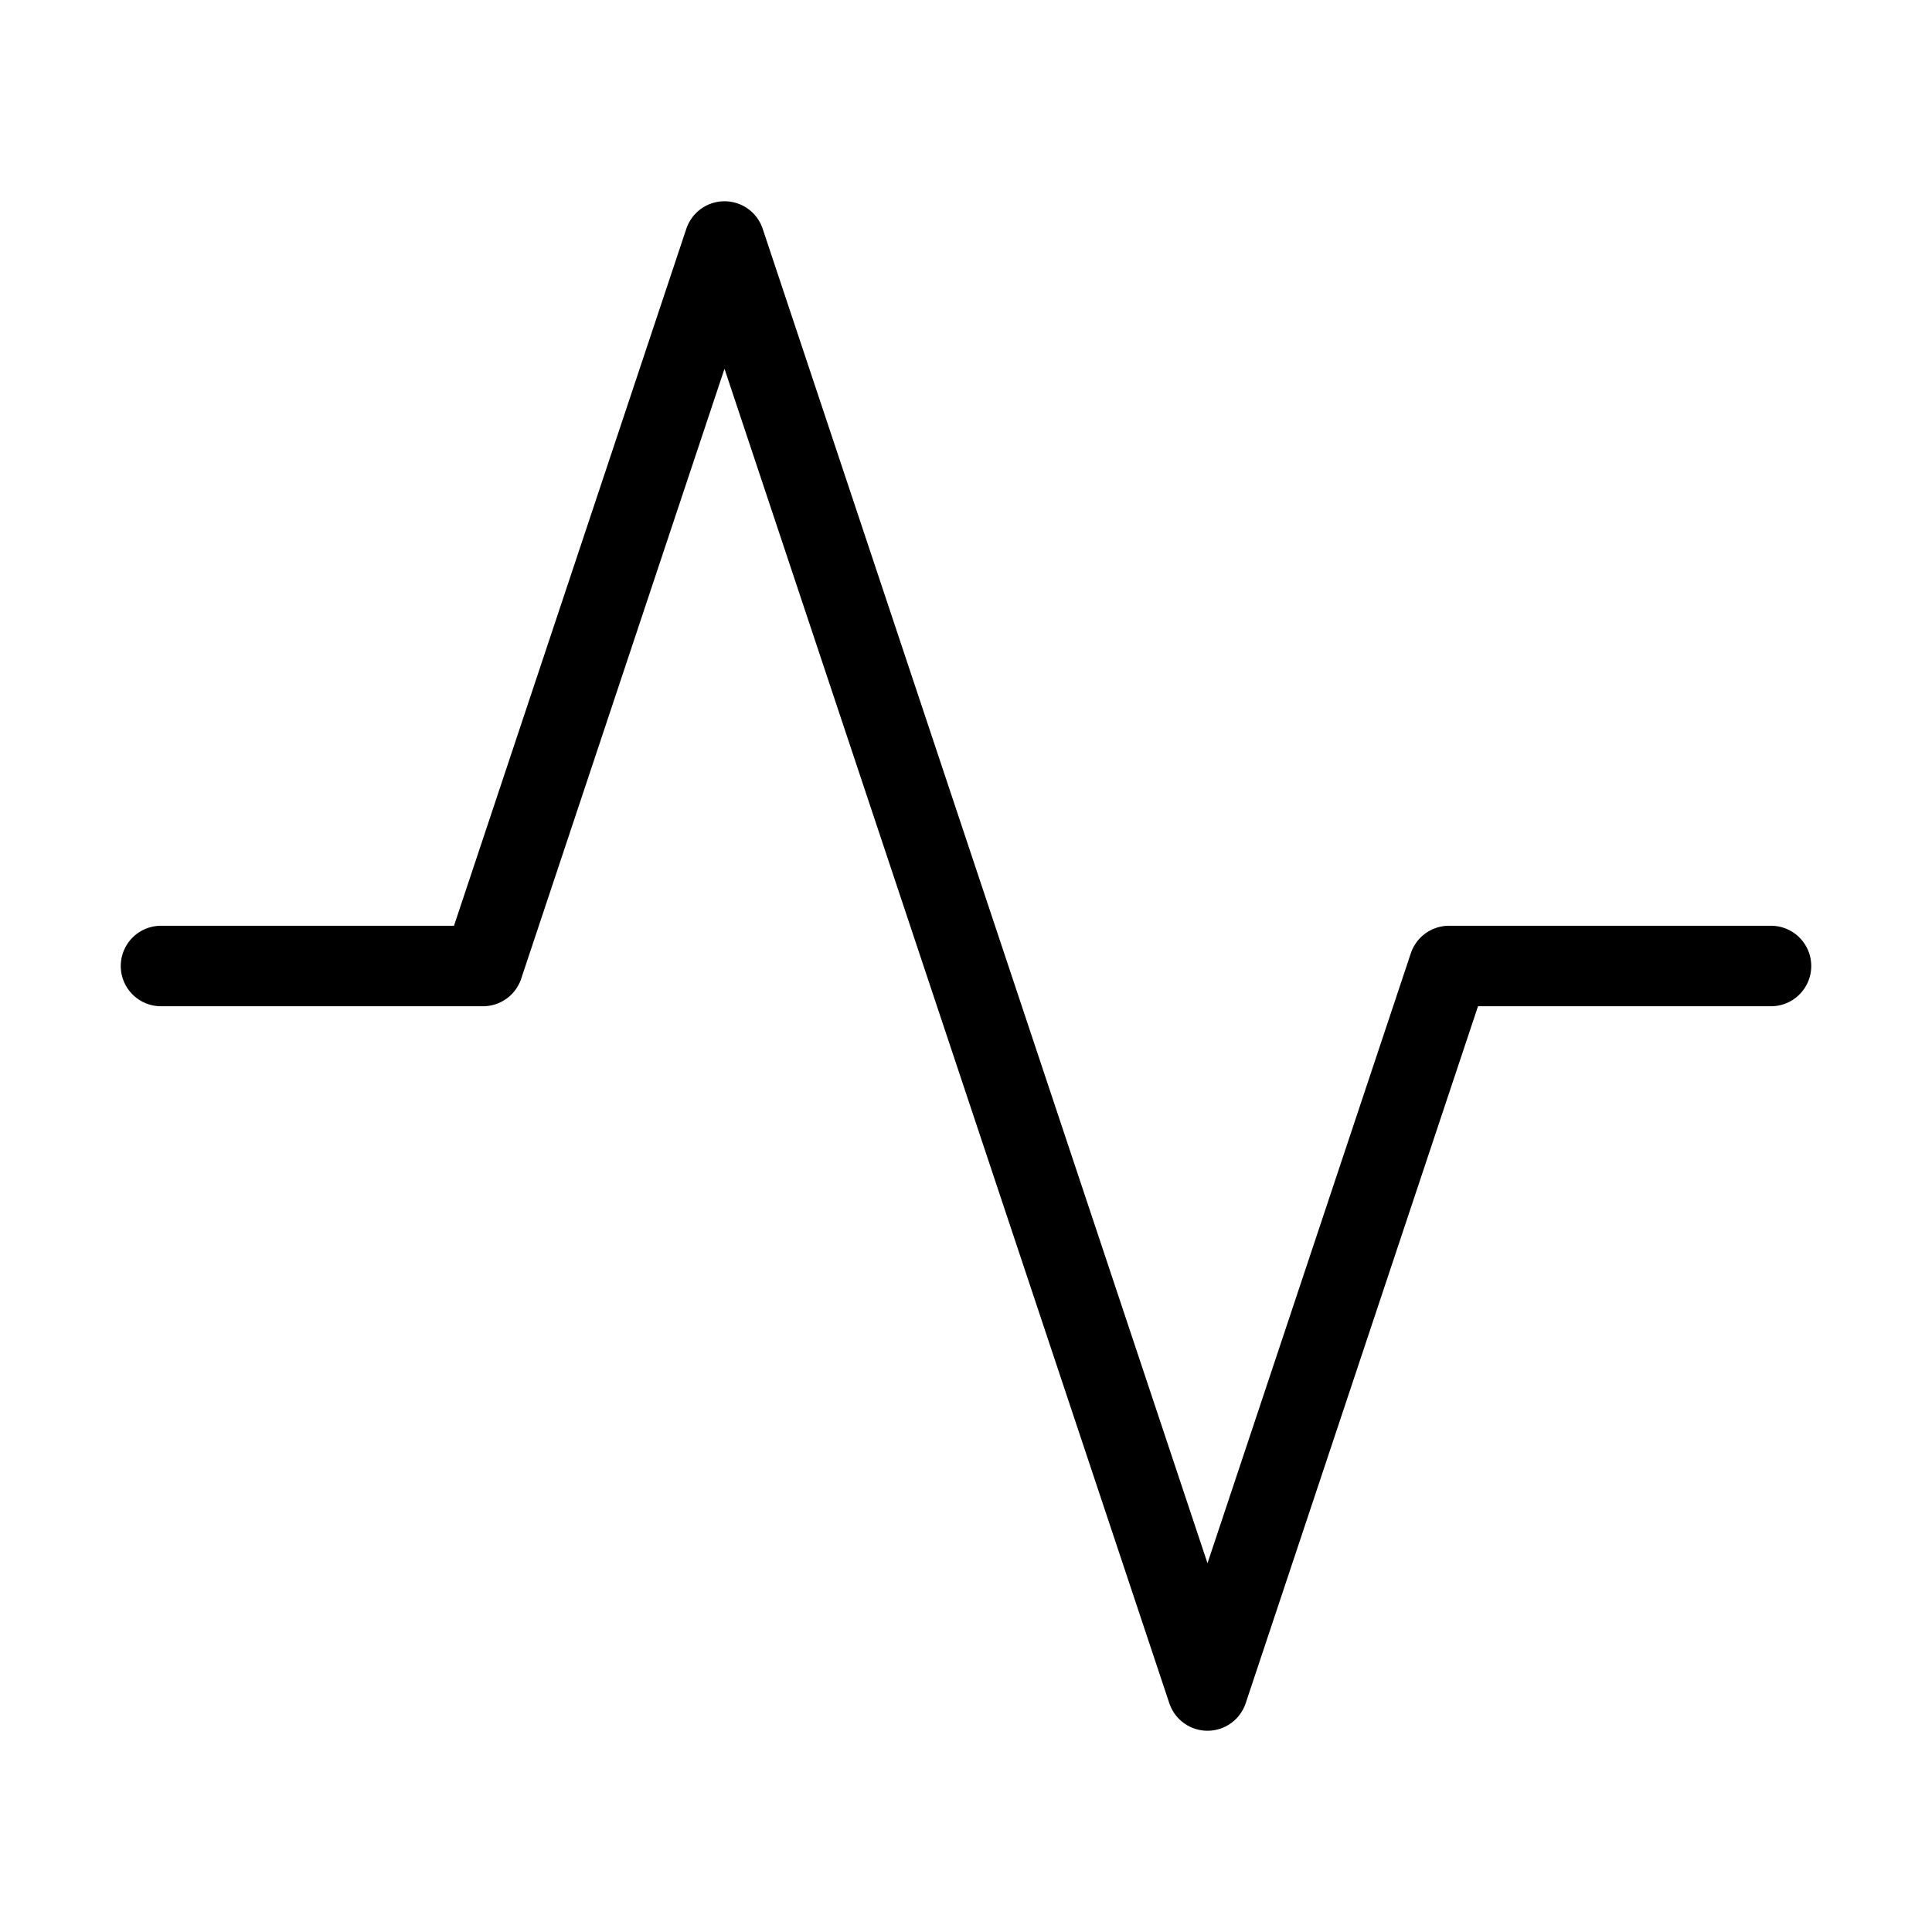
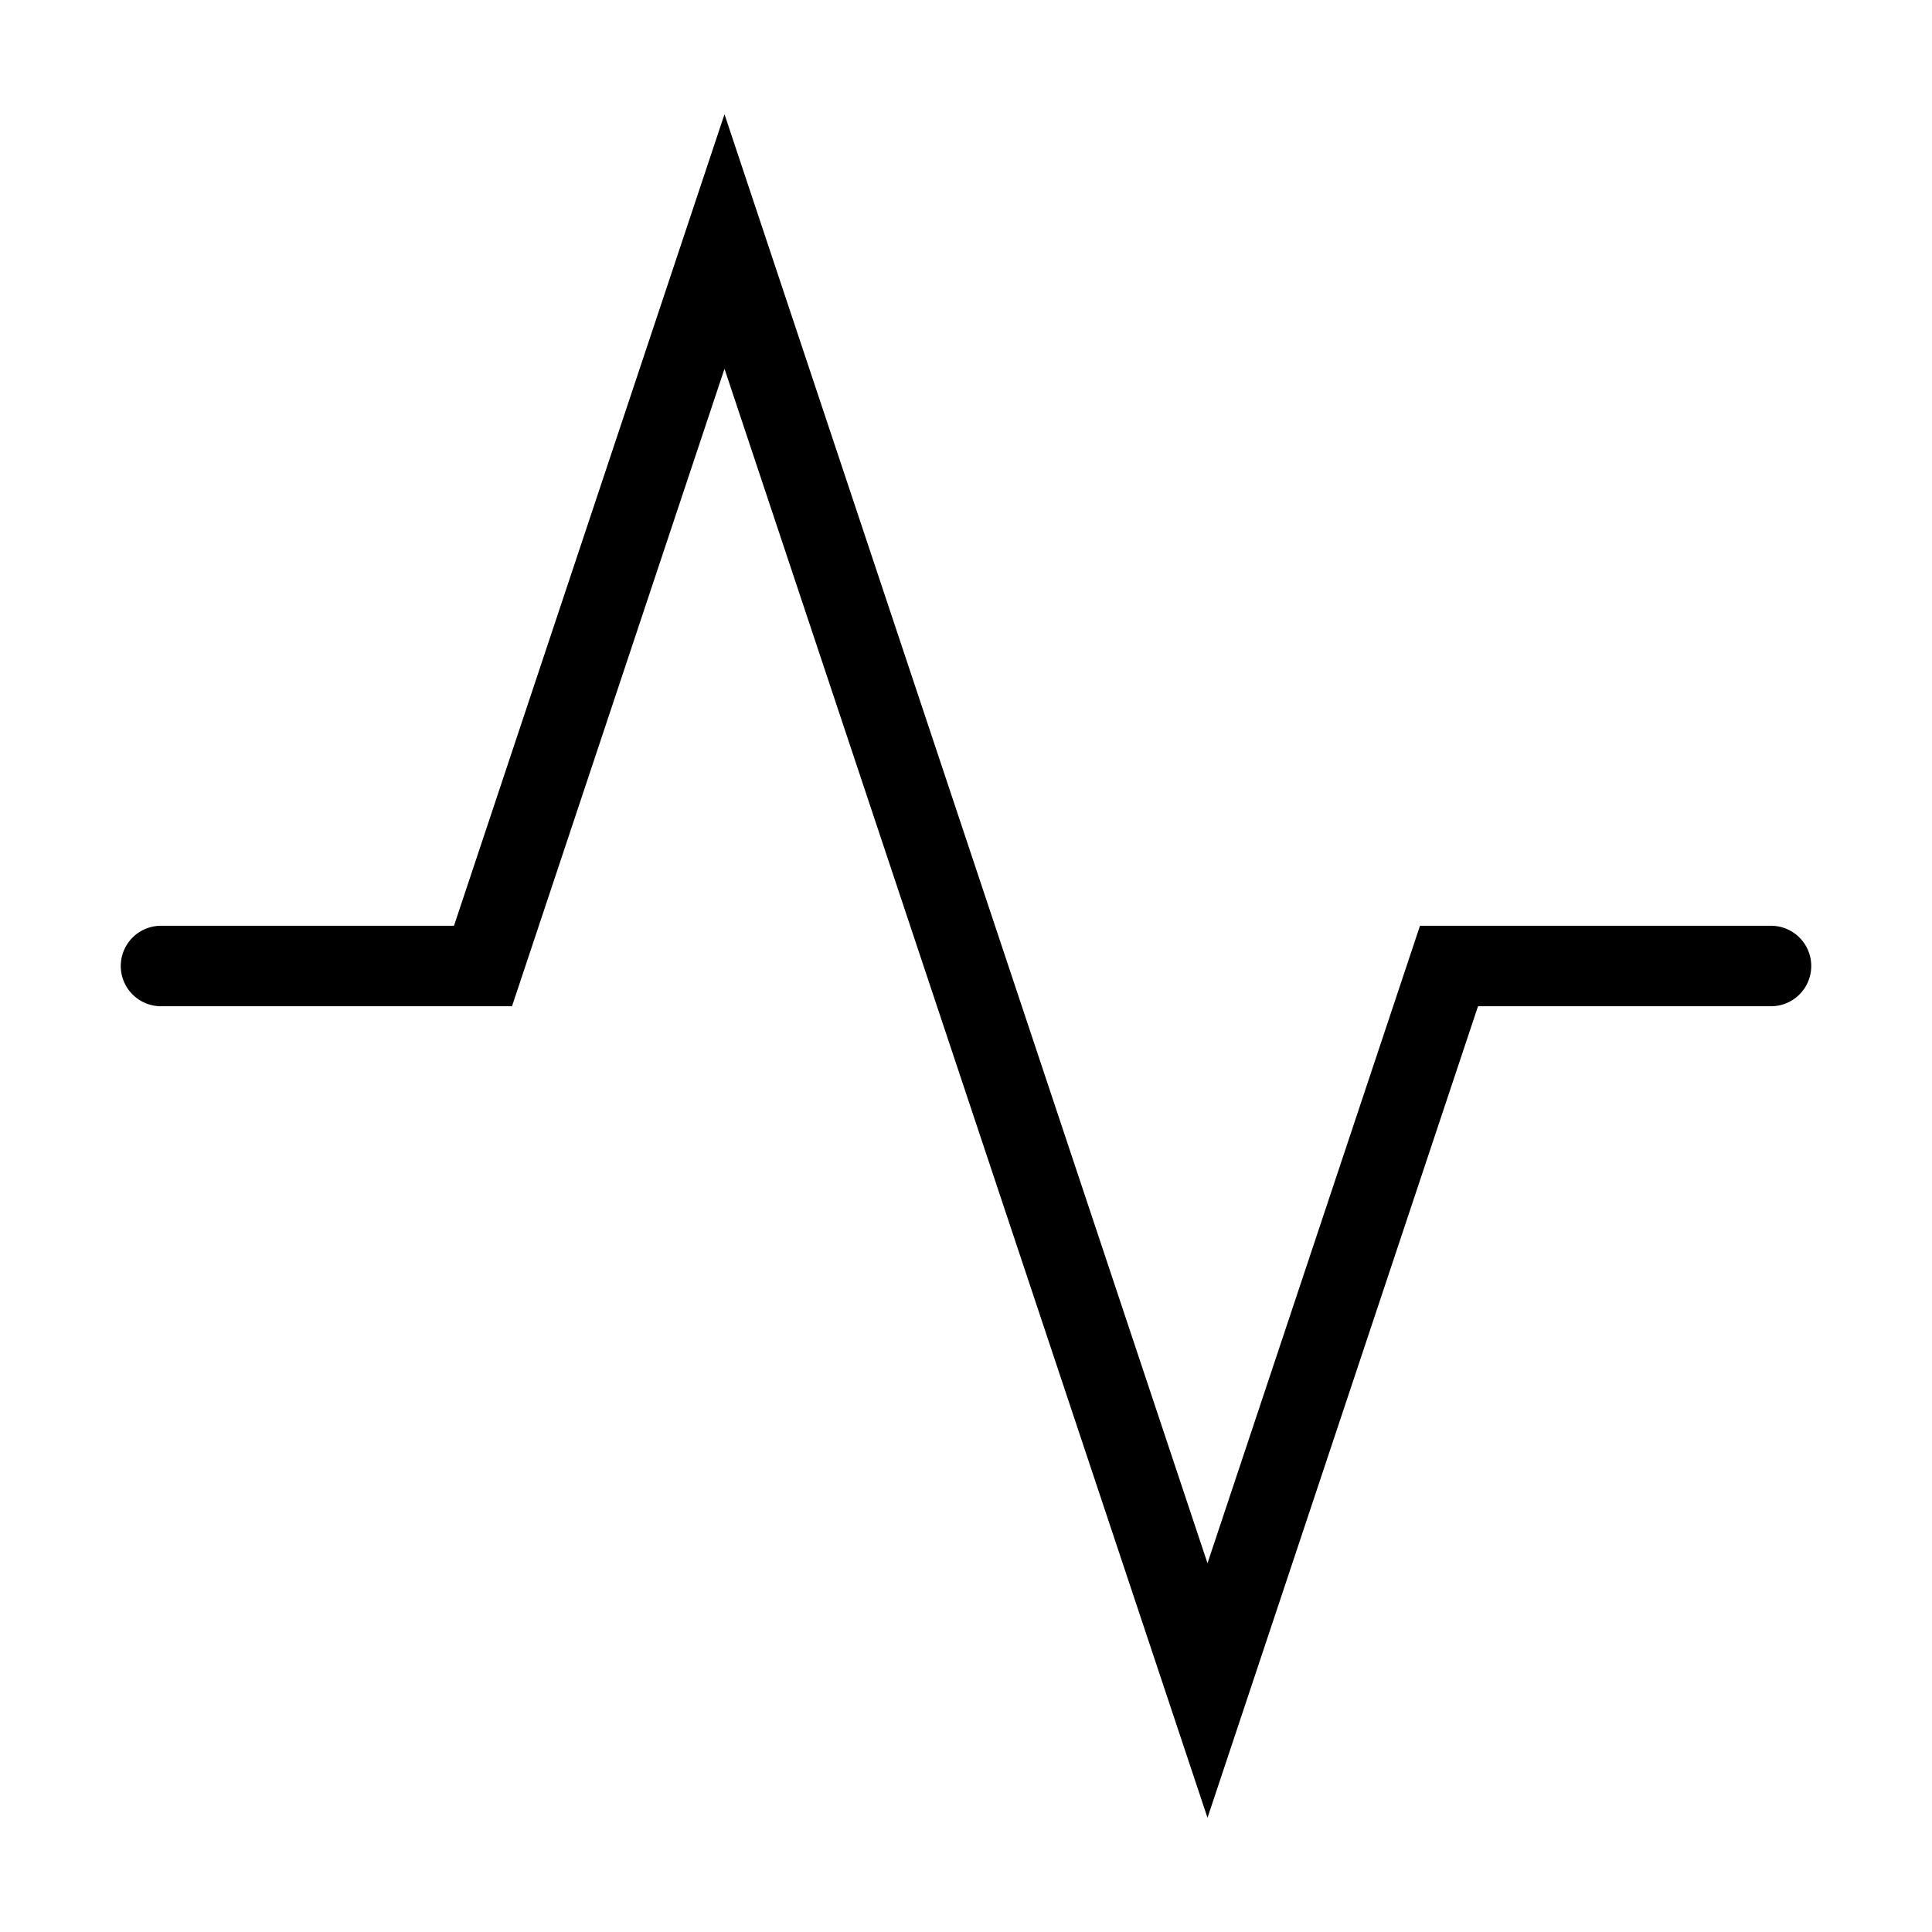
- <svg xmlns="http://www.w3.org/2000/svg" width="24" height="24" viewBox="0 0 24 24" fill="none" stroke="currentColor" strokeWidth="2" stroke-linecap="round" stroke-linejoin="round" class="feather feather-activity">
+ <svg xmlns="http://www.w3.org/2000/svg" width="24" height="24" viewBox="0 0 24 24" fill="none" stroke="currentColor" strokeWidth="2" stroke-linecap="round" strokeLinejoin="round" class="feather feather-activity">
  <polyline points="22 12 18 12 15 21 9 3 6 12 2 12" />
</svg>
